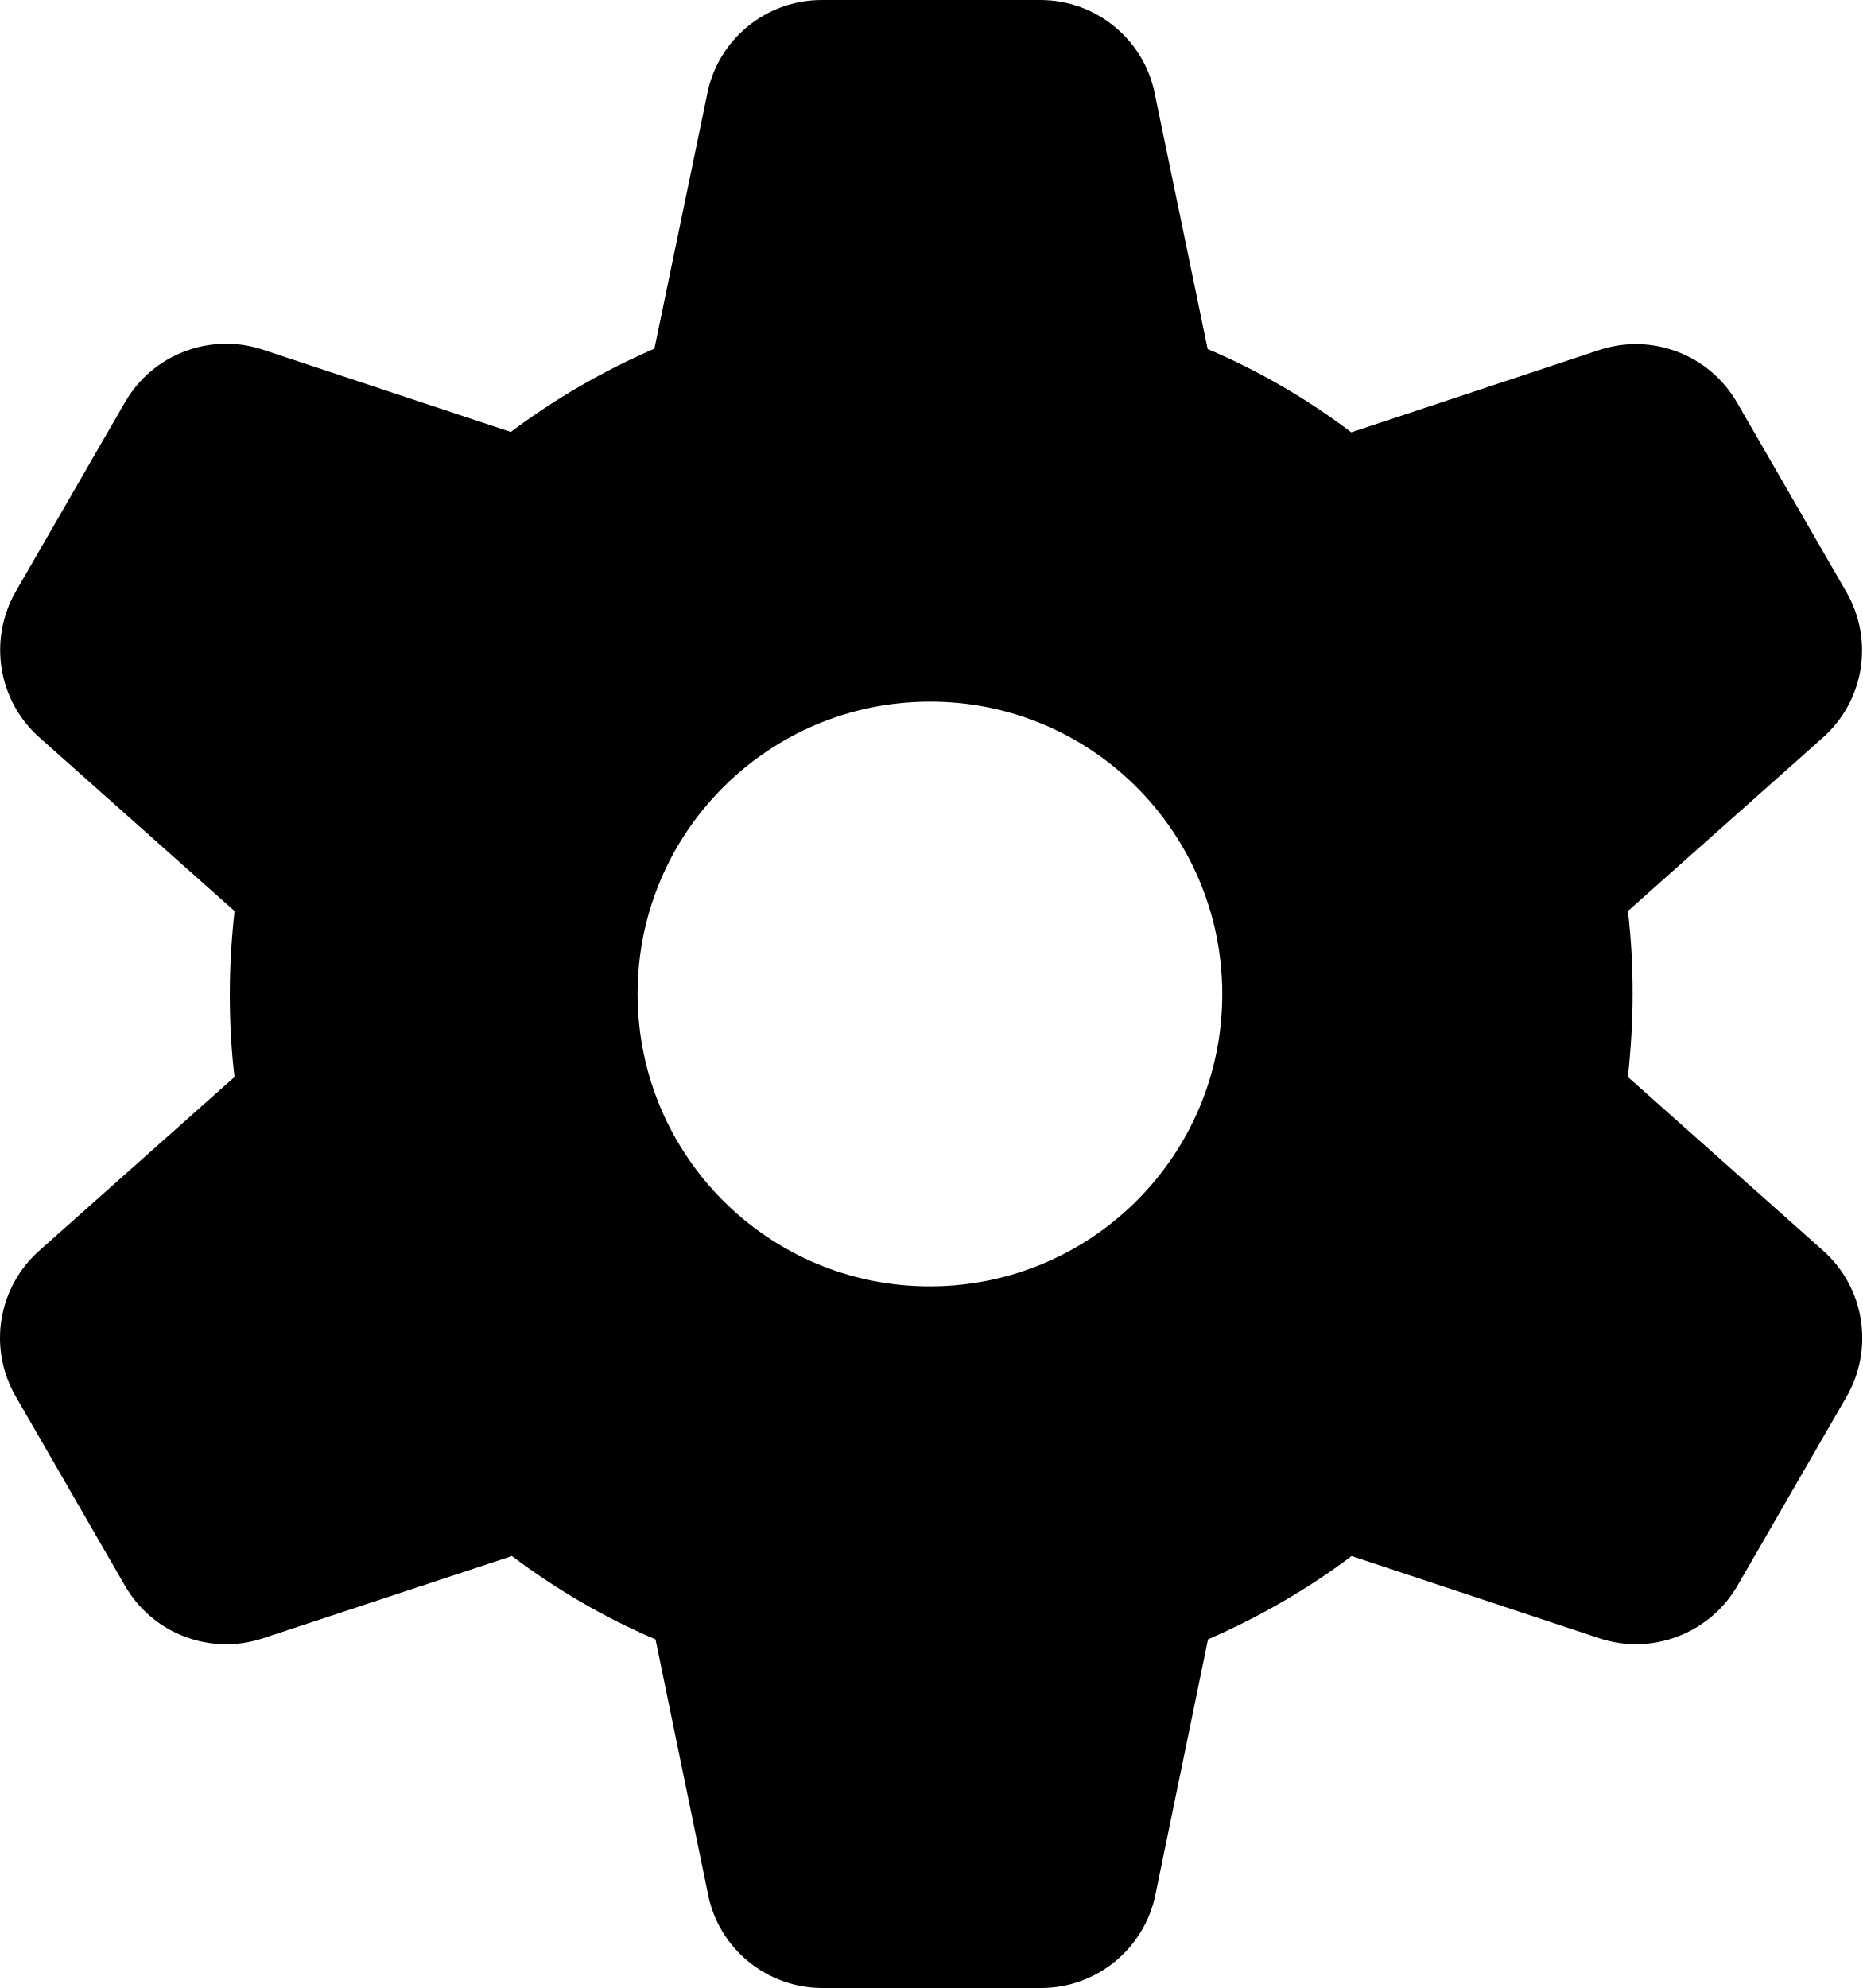
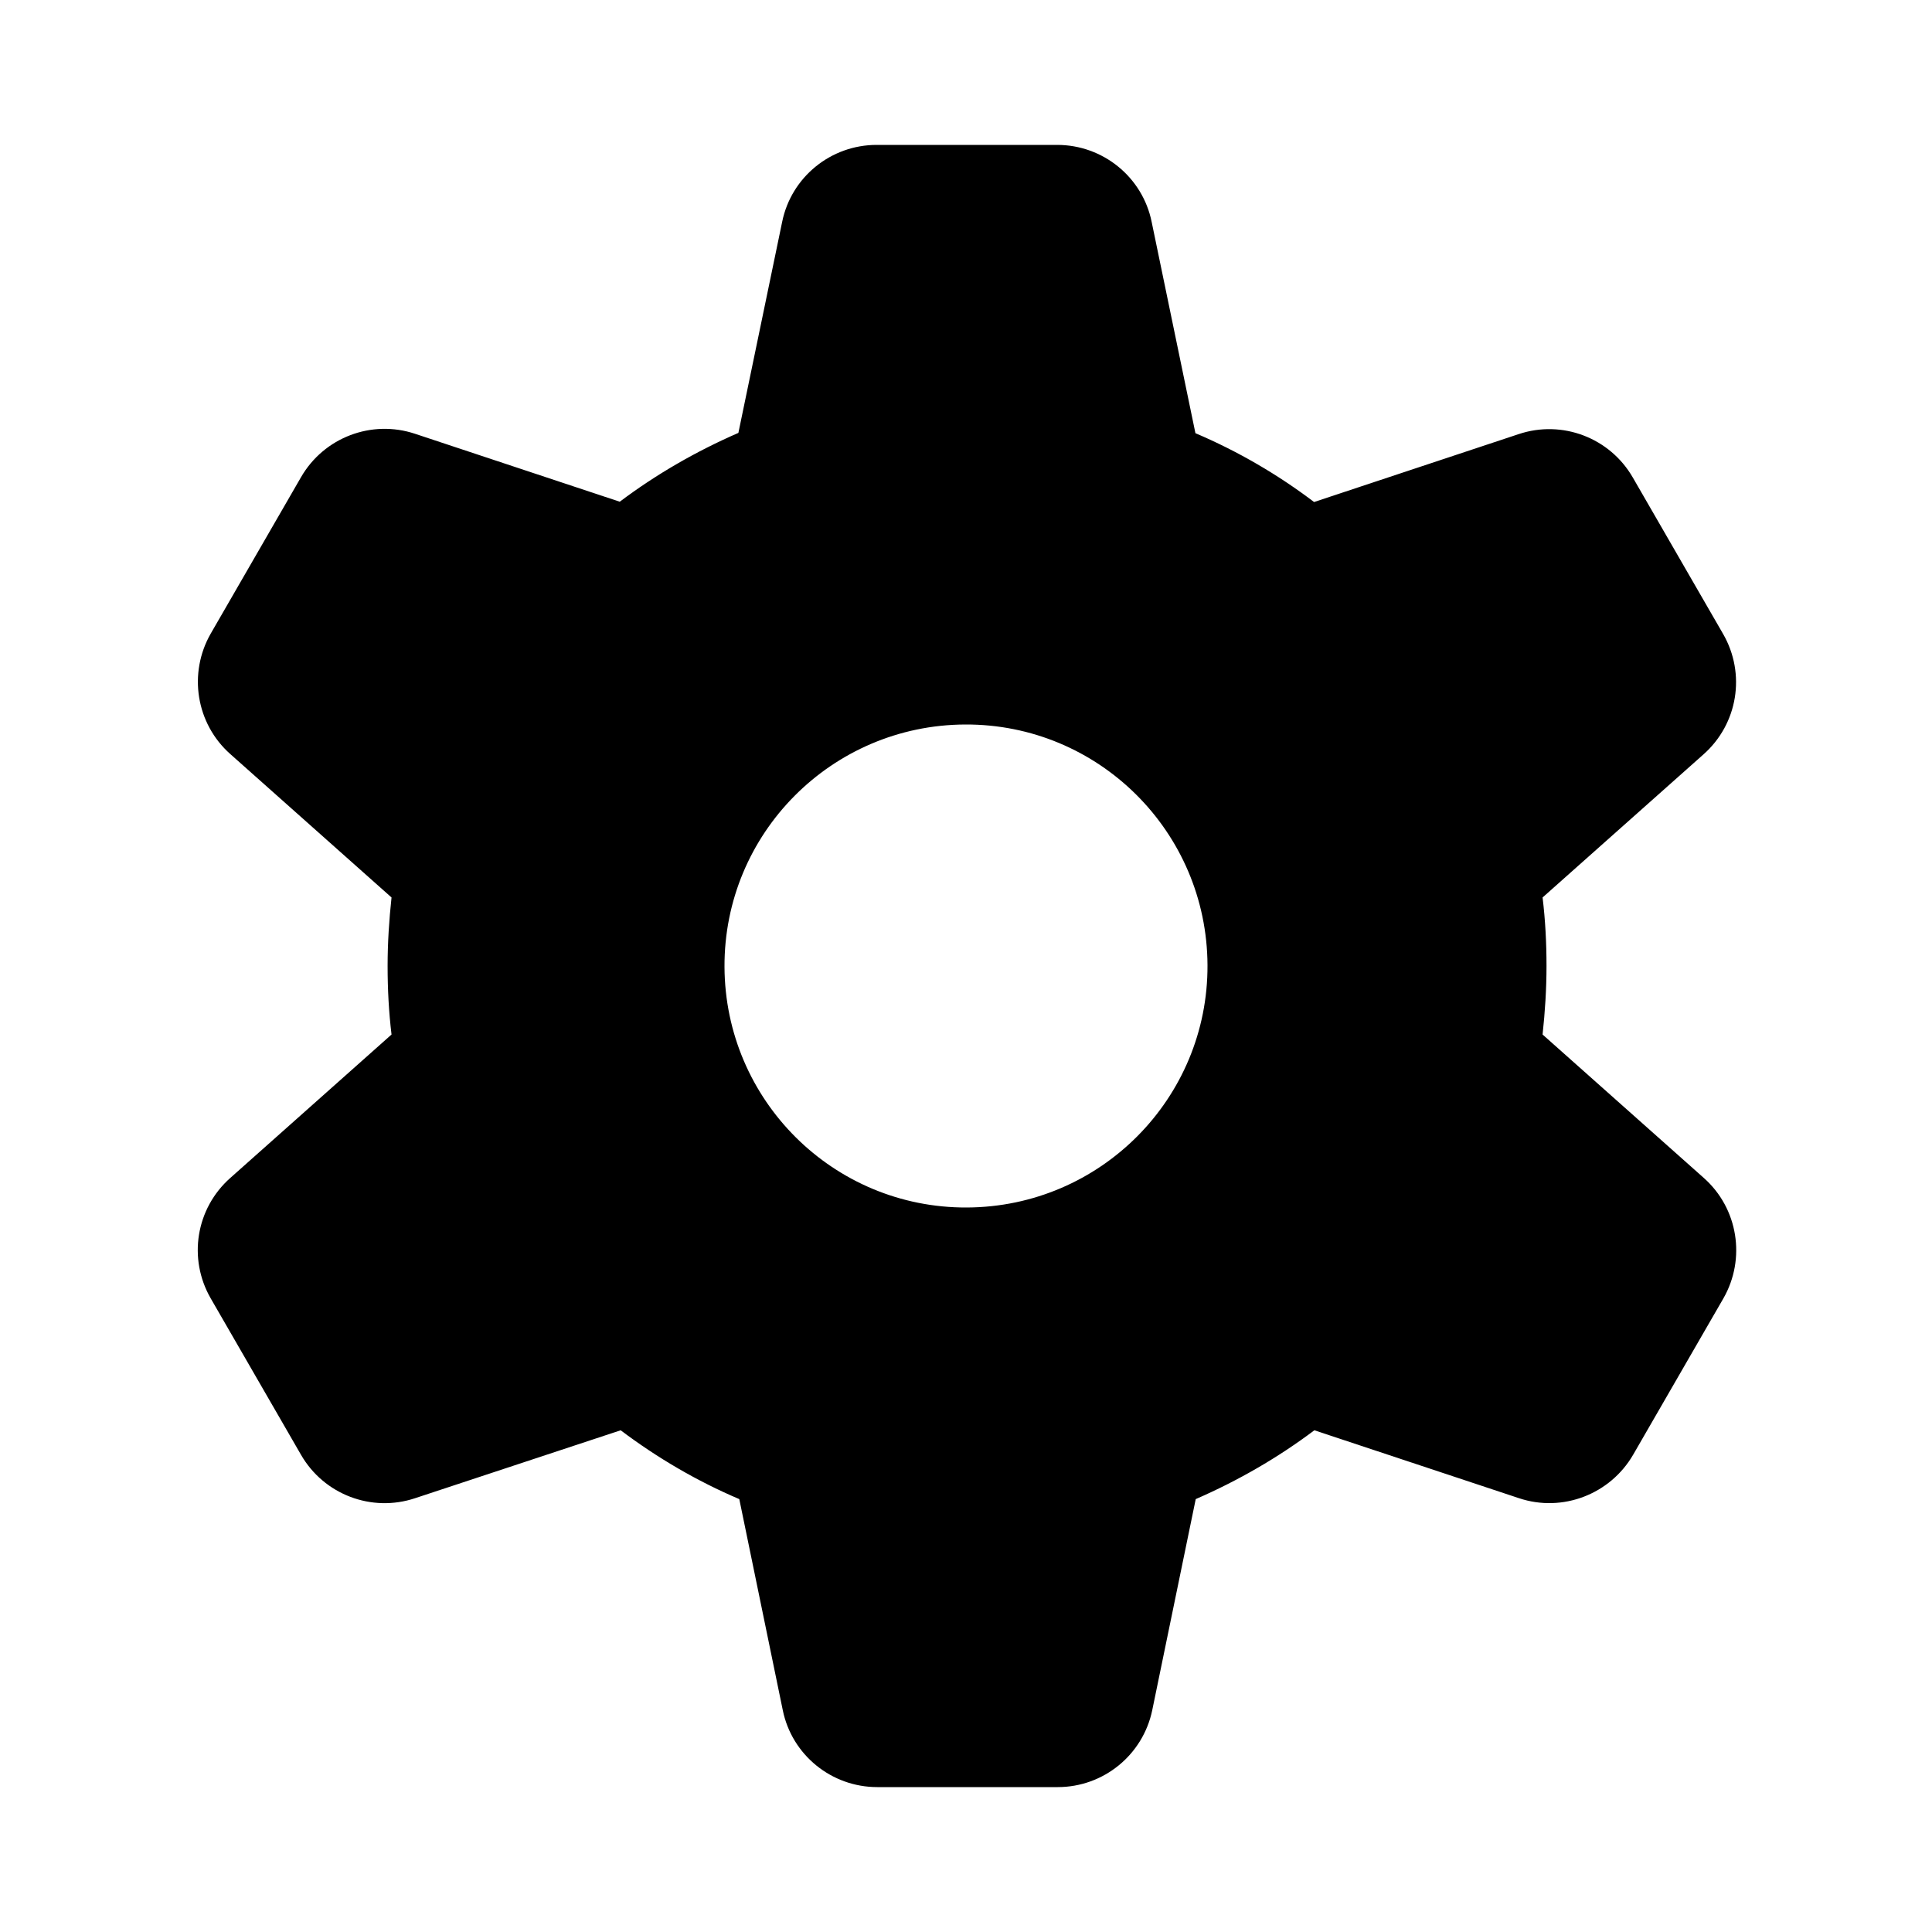
- <svg xmlns="http://www.w3.org/2000/svg" version="1.1" viewBox="0 0 509.64 544">
-   <path d="M193.59,25.5c3-14.8,16.1-25.5,31.3-25.5h59.8c15.2,0,28.3,10.7,31.3,25.5l14.5,70c14.1,6,27.3,13.7,39.3,22.8l67.8-22.5c14.4-4.8,30.2,1.2,37.8,14.4l29.9,51.8c7.6,13.2,4.9,29.8-6.5,39.9l-53.3,47.4c.9,7.4,1.3,15,1.3,22.7s-.5,15.3-1.3,22.7l53.4,47.5c11.4,10.1,14,26.8,6.5,39.9l-29.9,51.8c-7.6,13.1-23.4,19.2-37.8,14.4l-67.8-22.5c-12.1,9.1-25.3,16.7-39.3,22.8l-14.4,69.9c-3.1,14.9-16.2,25.5-31.3,25.5h-59.8c-15.2,0-28.3-10.7-31.3-25.5l-14.4-69.9c-14.1-6-27.2-13.7-39.3-22.8l-68.1,22.5c-14.4,4.8-30.2-1.2-37.8-14.4l-29.9-51.8c-7.6-13.2-4.9-29.8,6.5-39.9l53.4-47.5c-.9-7.4-1.3-15-1.3-22.7s.5-15.3,1.3-22.7l-53.4-47.5c-11.4-10.1-14-26.8-6.5-39.9l29.9-51.8c7.6-13.2,23.4-19.2,37.8-14.4l67.8,22.5c12.1-9.1,25.3-16.7,39.3-22.8l14.5-69.9ZM254.79,352c44.2-.2,79.9-36.1,79.7-80.3-.2-44.2-36.1-79.9-80.3-79.7-44.2.2-79.9,36.1-79.7,80.3.2,44.2,36.1,79.9,80.3,79.7Z" />
+ <svg xmlns="http://www.w3.org/2000/svg" viewBox="0 0 640 640">
+   <path d="M259.1 73.5C262.1 58.7 275.2 48 290.4 48L350.2 48C365.4 48 378.5 58.7 381.5 73.5L396 143.5C410.1 149.5 423.3 157.2 435.3 166.3L503.1 143.8C517.5 139 533.3 145 540.9 158.2L570.8 210C578.4 223.2 575.7 239.8 564.3 249.9L511 297.3C511.9 304.7 512.3 312.3 512.3 320C512.3 327.7 511.8 335.3 511 342.7L564.4 390.2C575.8 400.3 578.4 417 570.9 430.1L541 481.9C533.4 495 517.6 501.1 503.2 496.3L435.4 473.8C423.3 482.9 410.1 490.5 396.1 496.6L381.7 566.5C378.6 581.4 365.5 592 350.4 592L290.6 592C275.4 592 262.3 581.3 259.3 566.5L244.9 496.6C230.8 490.6 217.7 482.9 205.6 473.8L137.5 496.3C123.1 501.1 107.3 495.1 99.7 481.9L69.8 430.1C62.2 416.9 64.9 400.3 76.3 390.2L129.7 342.7C128.8 335.3 128.4 327.7 128.4 320C128.4 312.3 128.9 304.7 129.7 297.3L76.3 249.8C64.9 239.7 62.3 223 69.8 209.9L99.7 158.1C107.3 144.9 123.1 138.9 137.5 143.7L205.3 166.2C217.4 157.1 230.6 149.5 244.6 143.4L259.1 73.5zM320.3 400C364.5 399.8 400.2 363.9 400 319.7C399.8 275.5 363.9 239.8 319.7 240C275.5 240.2 239.8 276.1 240 320.3C240.2 364.5 276.1 400.2 320.3 400z" />
</svg>
